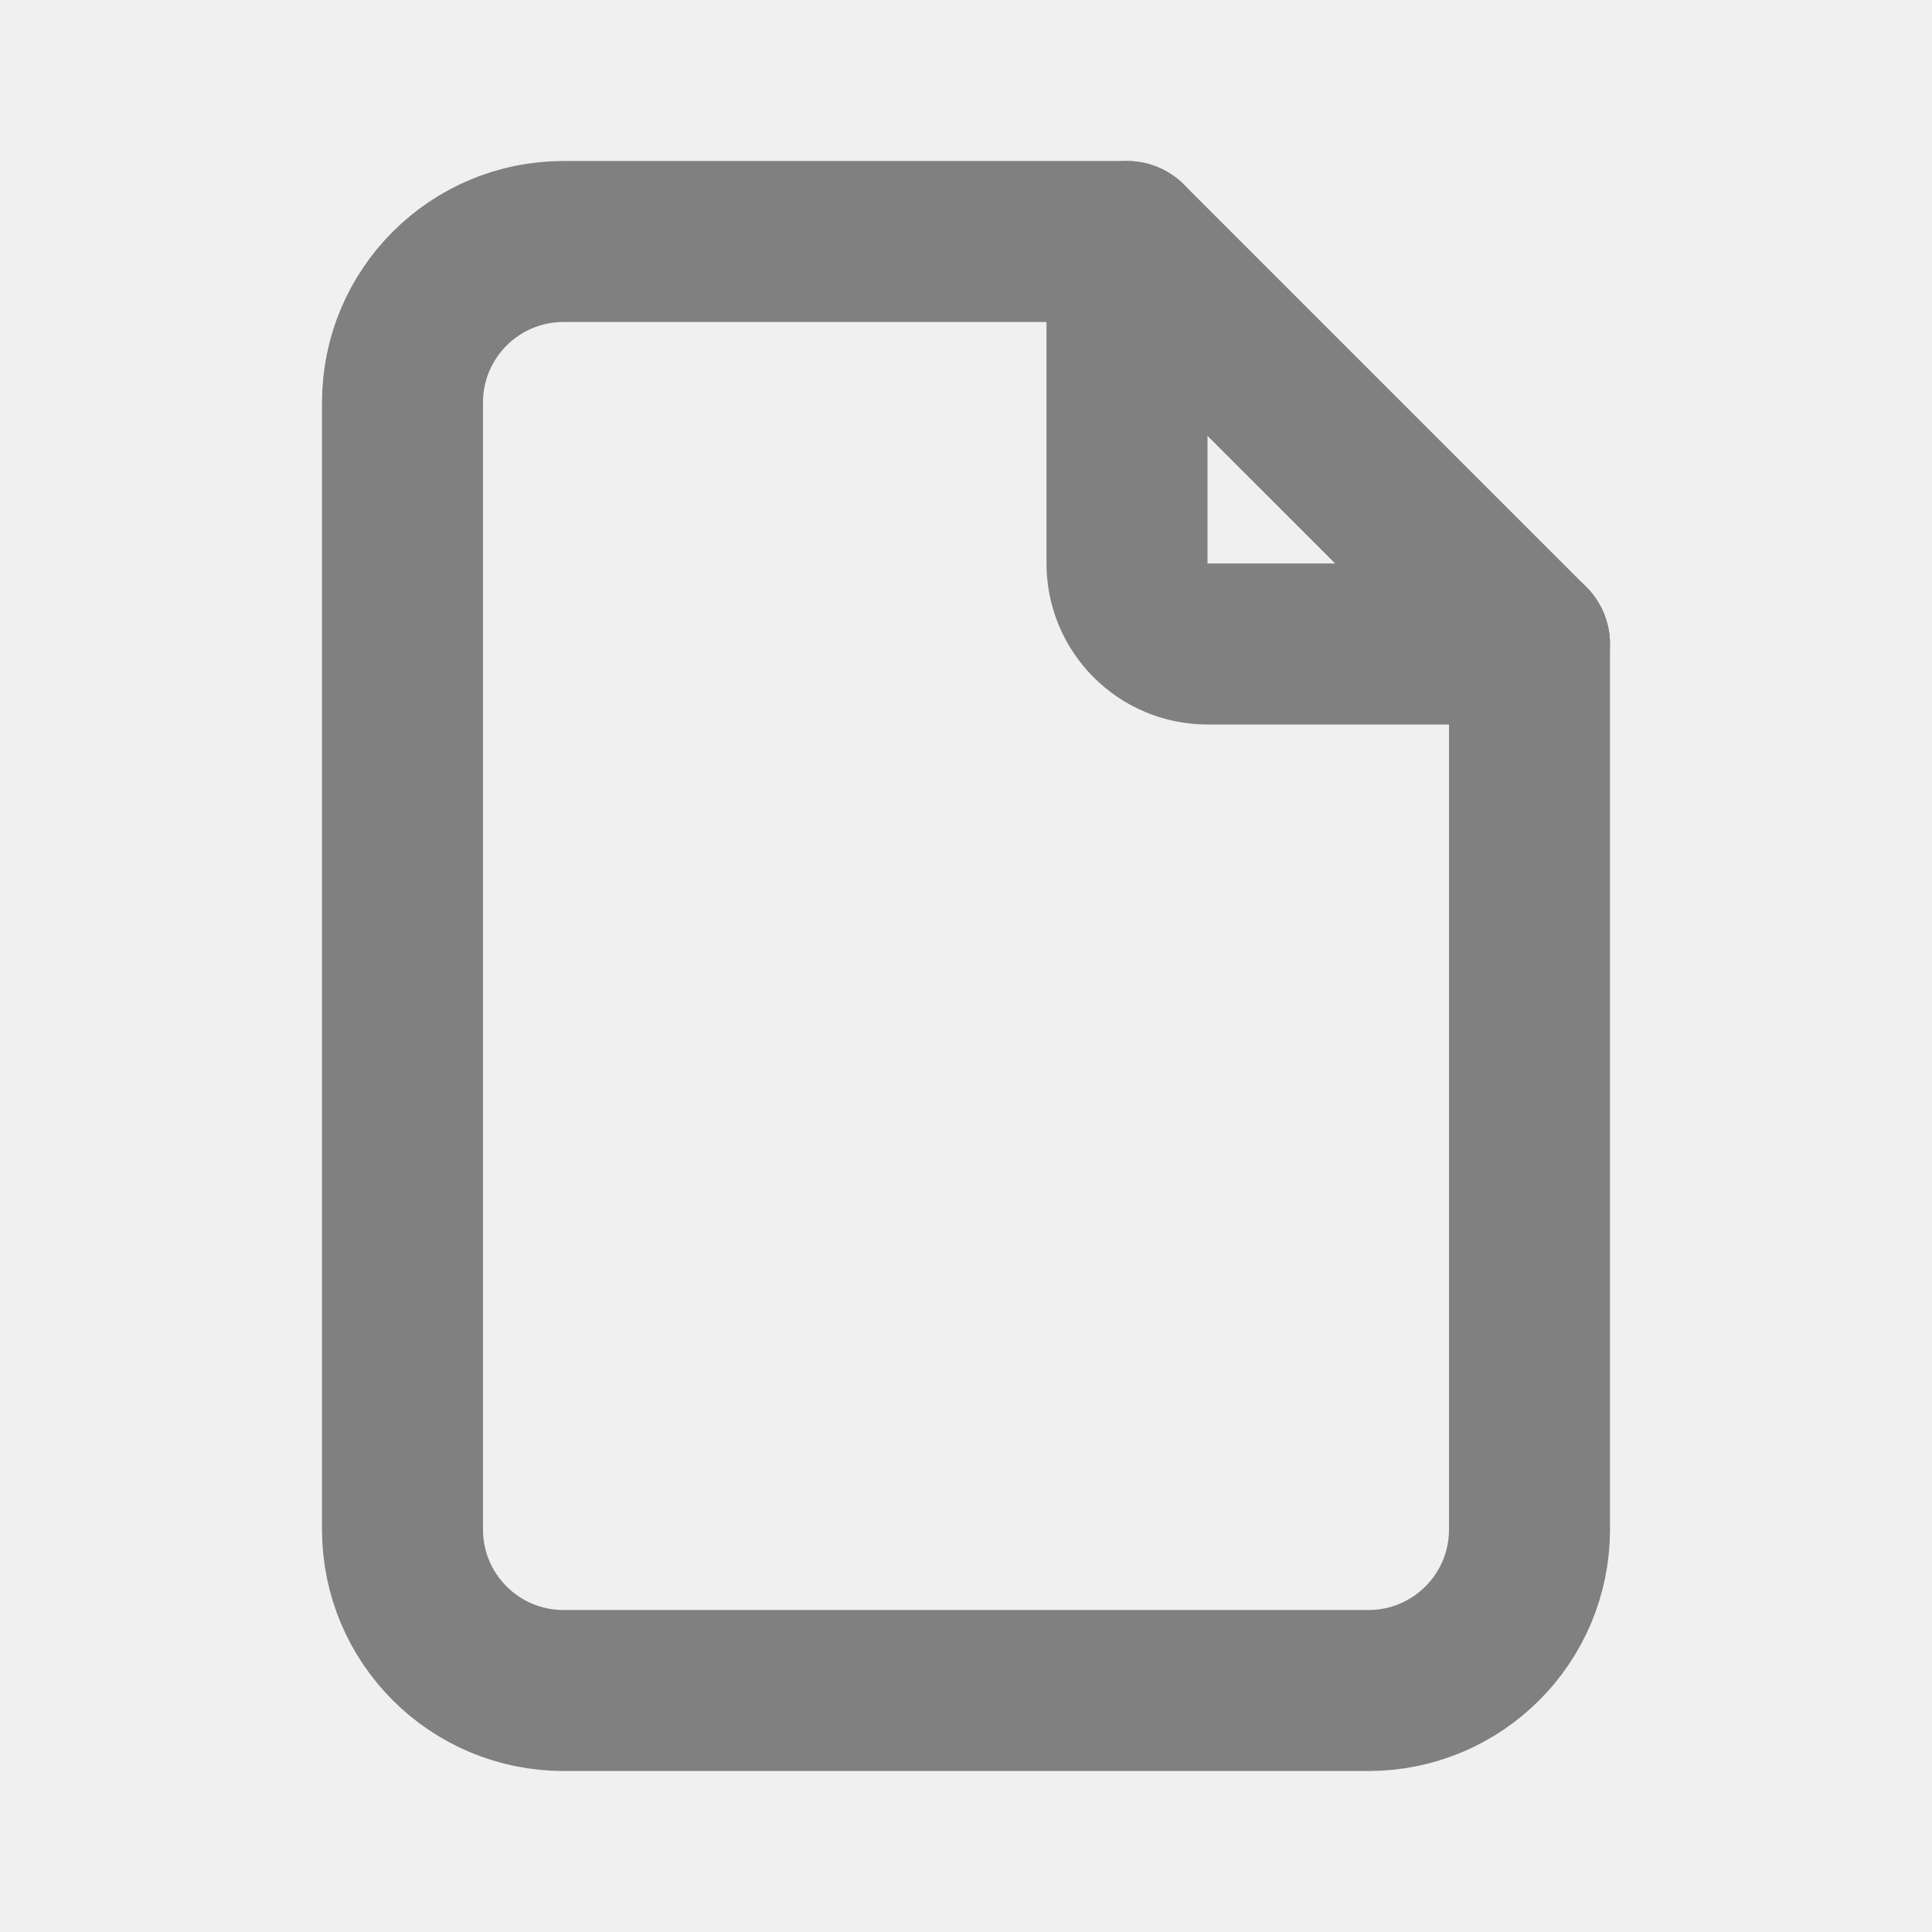
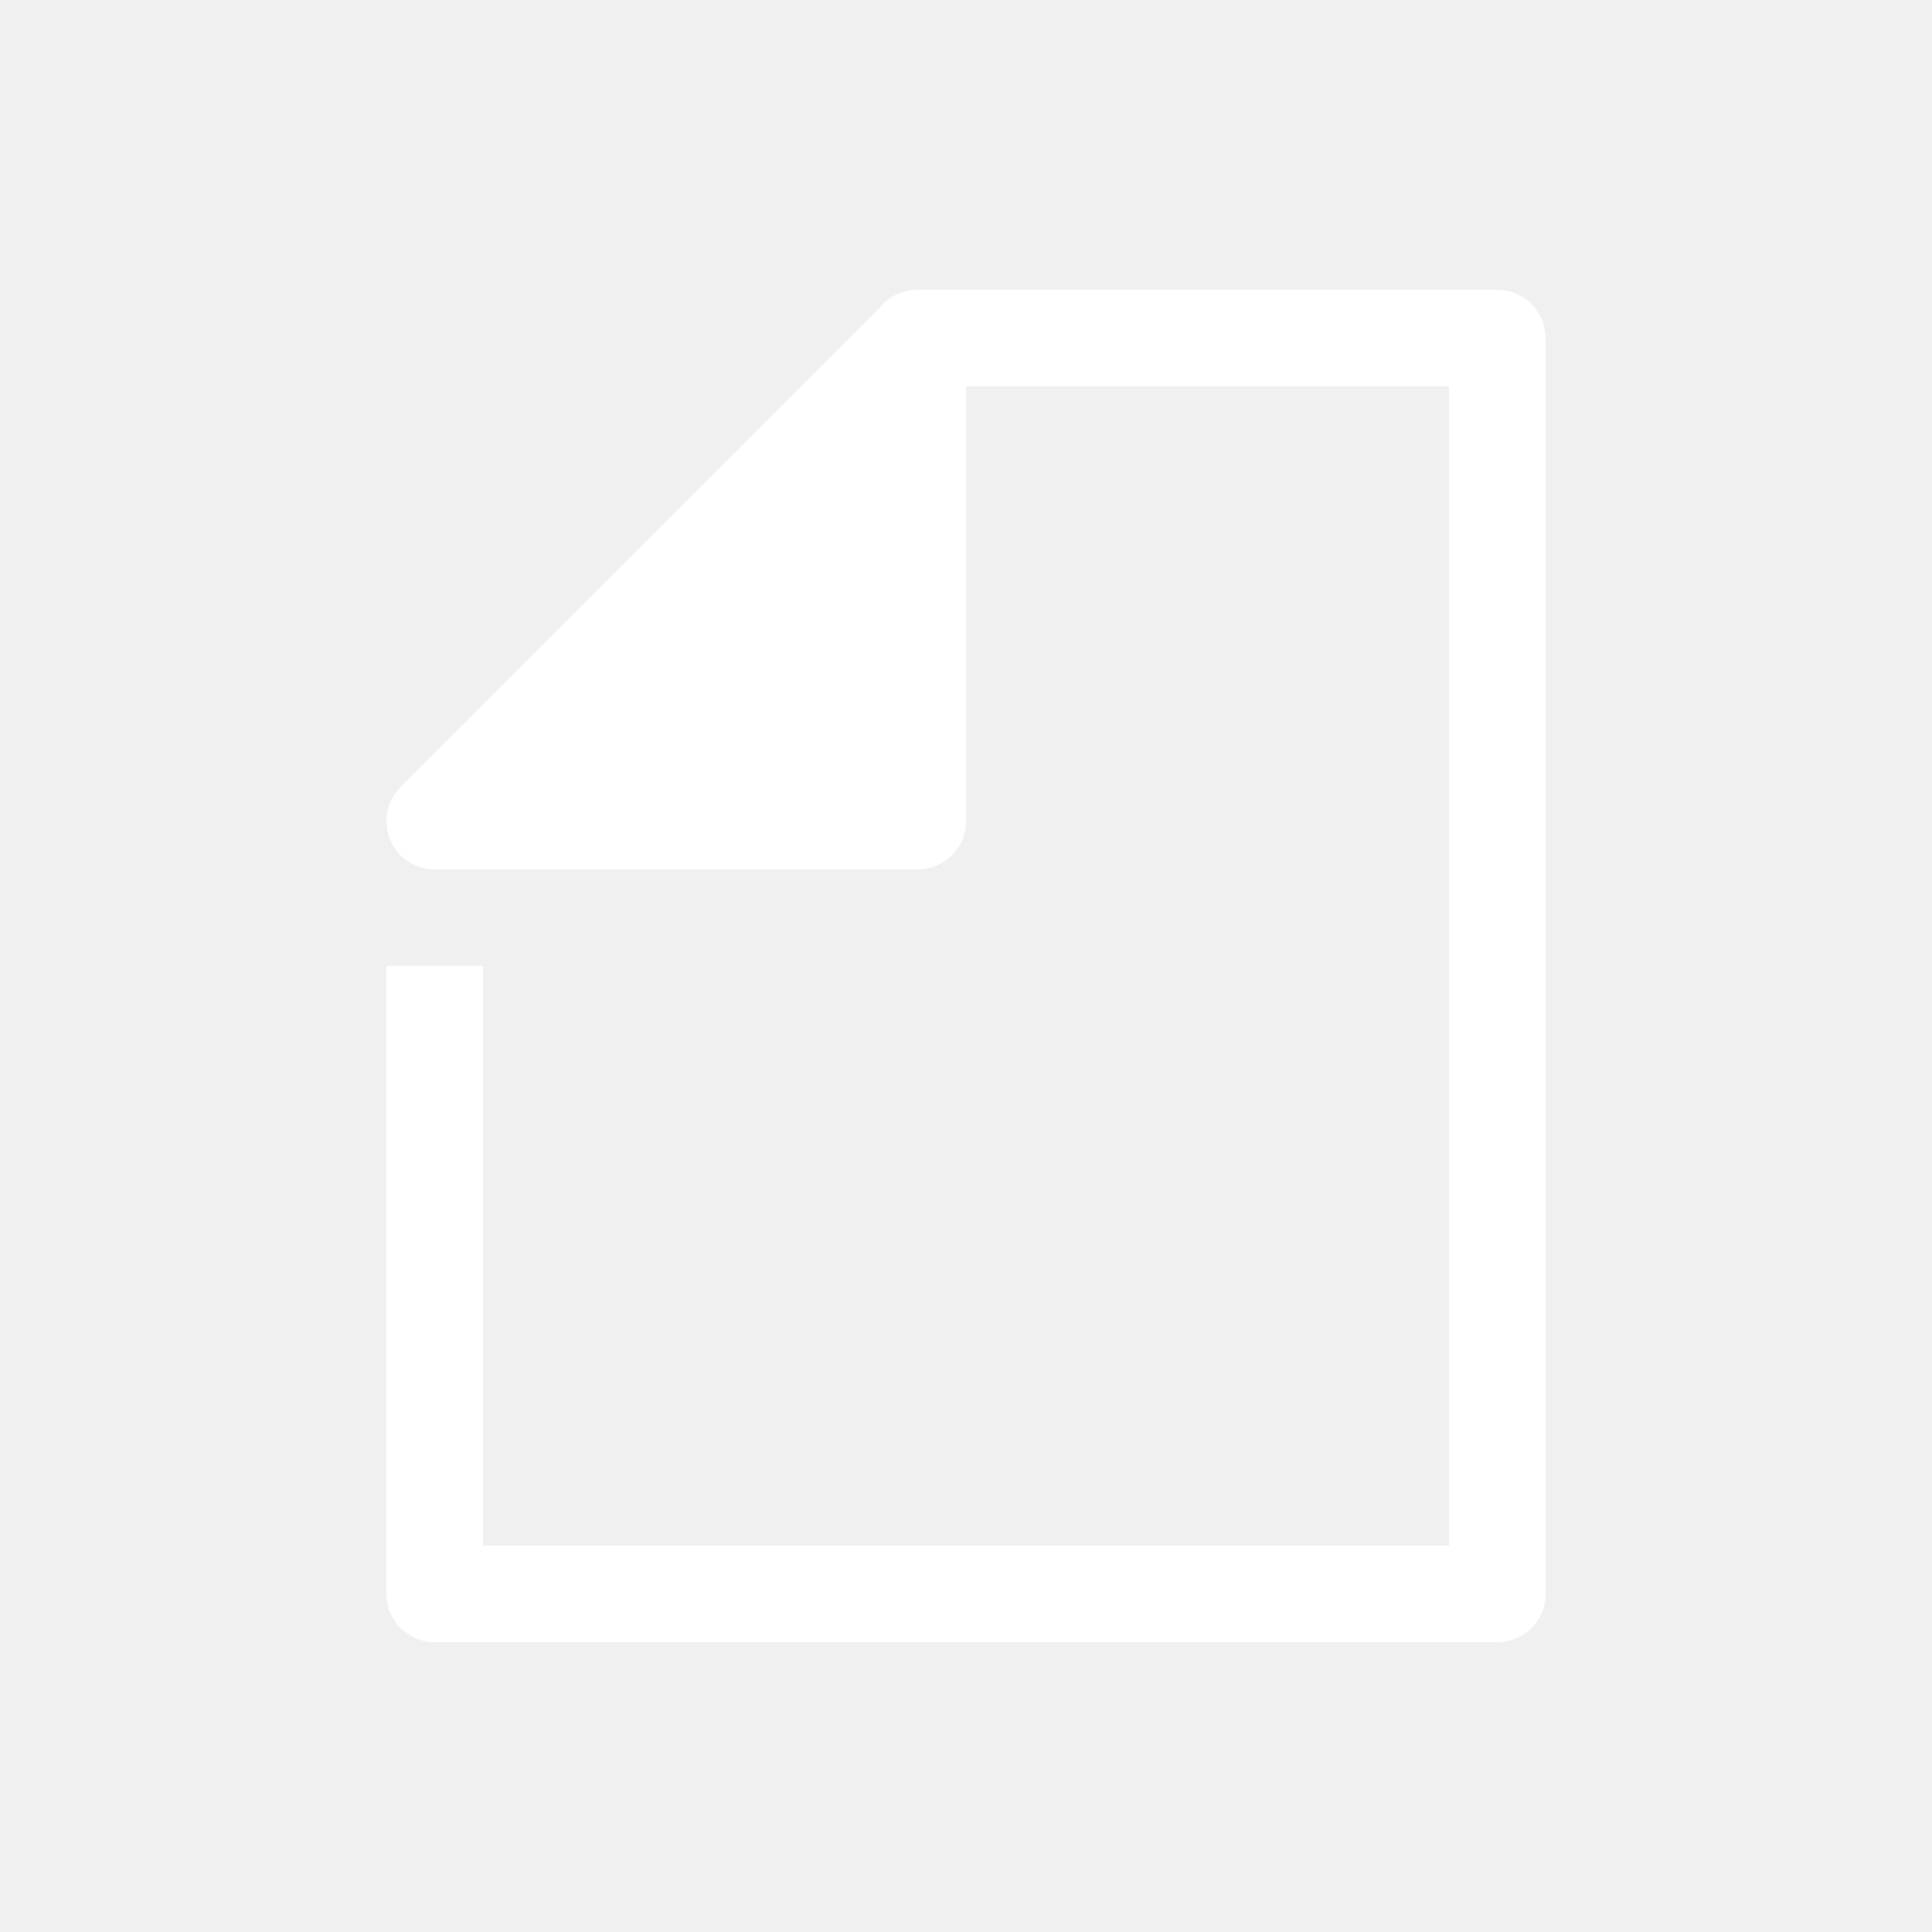
- <svg xmlns="http://www.w3.org/2000/svg" class="icon icon-tabler icon-tabler-file" width="24" height="24" viewBox="0 0 24 24" stroke-width="2" stroke="gray" fill="none" stroke-linecap="round" stroke-linejoin="round">
-   <path stroke="none" d="M0 0h24v24H0z" fill="none" />
-   <path d="M14 3v4a1 1 0 0 0 1 1h4" />
-   <path d="M17 21h-10a2 2 0 0 1 -2 -2v-14a2 2 0 0 1 2 -2h7l5 5v11a2 2 0 0 1 -2 2z" />
+ <svg xmlns="http://www.w3.org/2000/svg" viewBox="0 0 20 20" xml:space="preserve">
+   <g fill="#ffffff">
+     <path fill="#ffffff" d="M158.48 493a.5.5 0 0 0-.384.197l-4.95 4.95a.5.5 0 0 0 .354.853h5a.5.5 0 0 0 .5-.5V494h5v12h-10v-6h-1v6.5a.5.5 0 0 0 .5.5h11a.5.5 0 0 0 .5-.5v-13a.5.5 0 0 0-.5-.5h-6.02z" transform="translate(-149 -490)" />
+   </g>
</svg>
